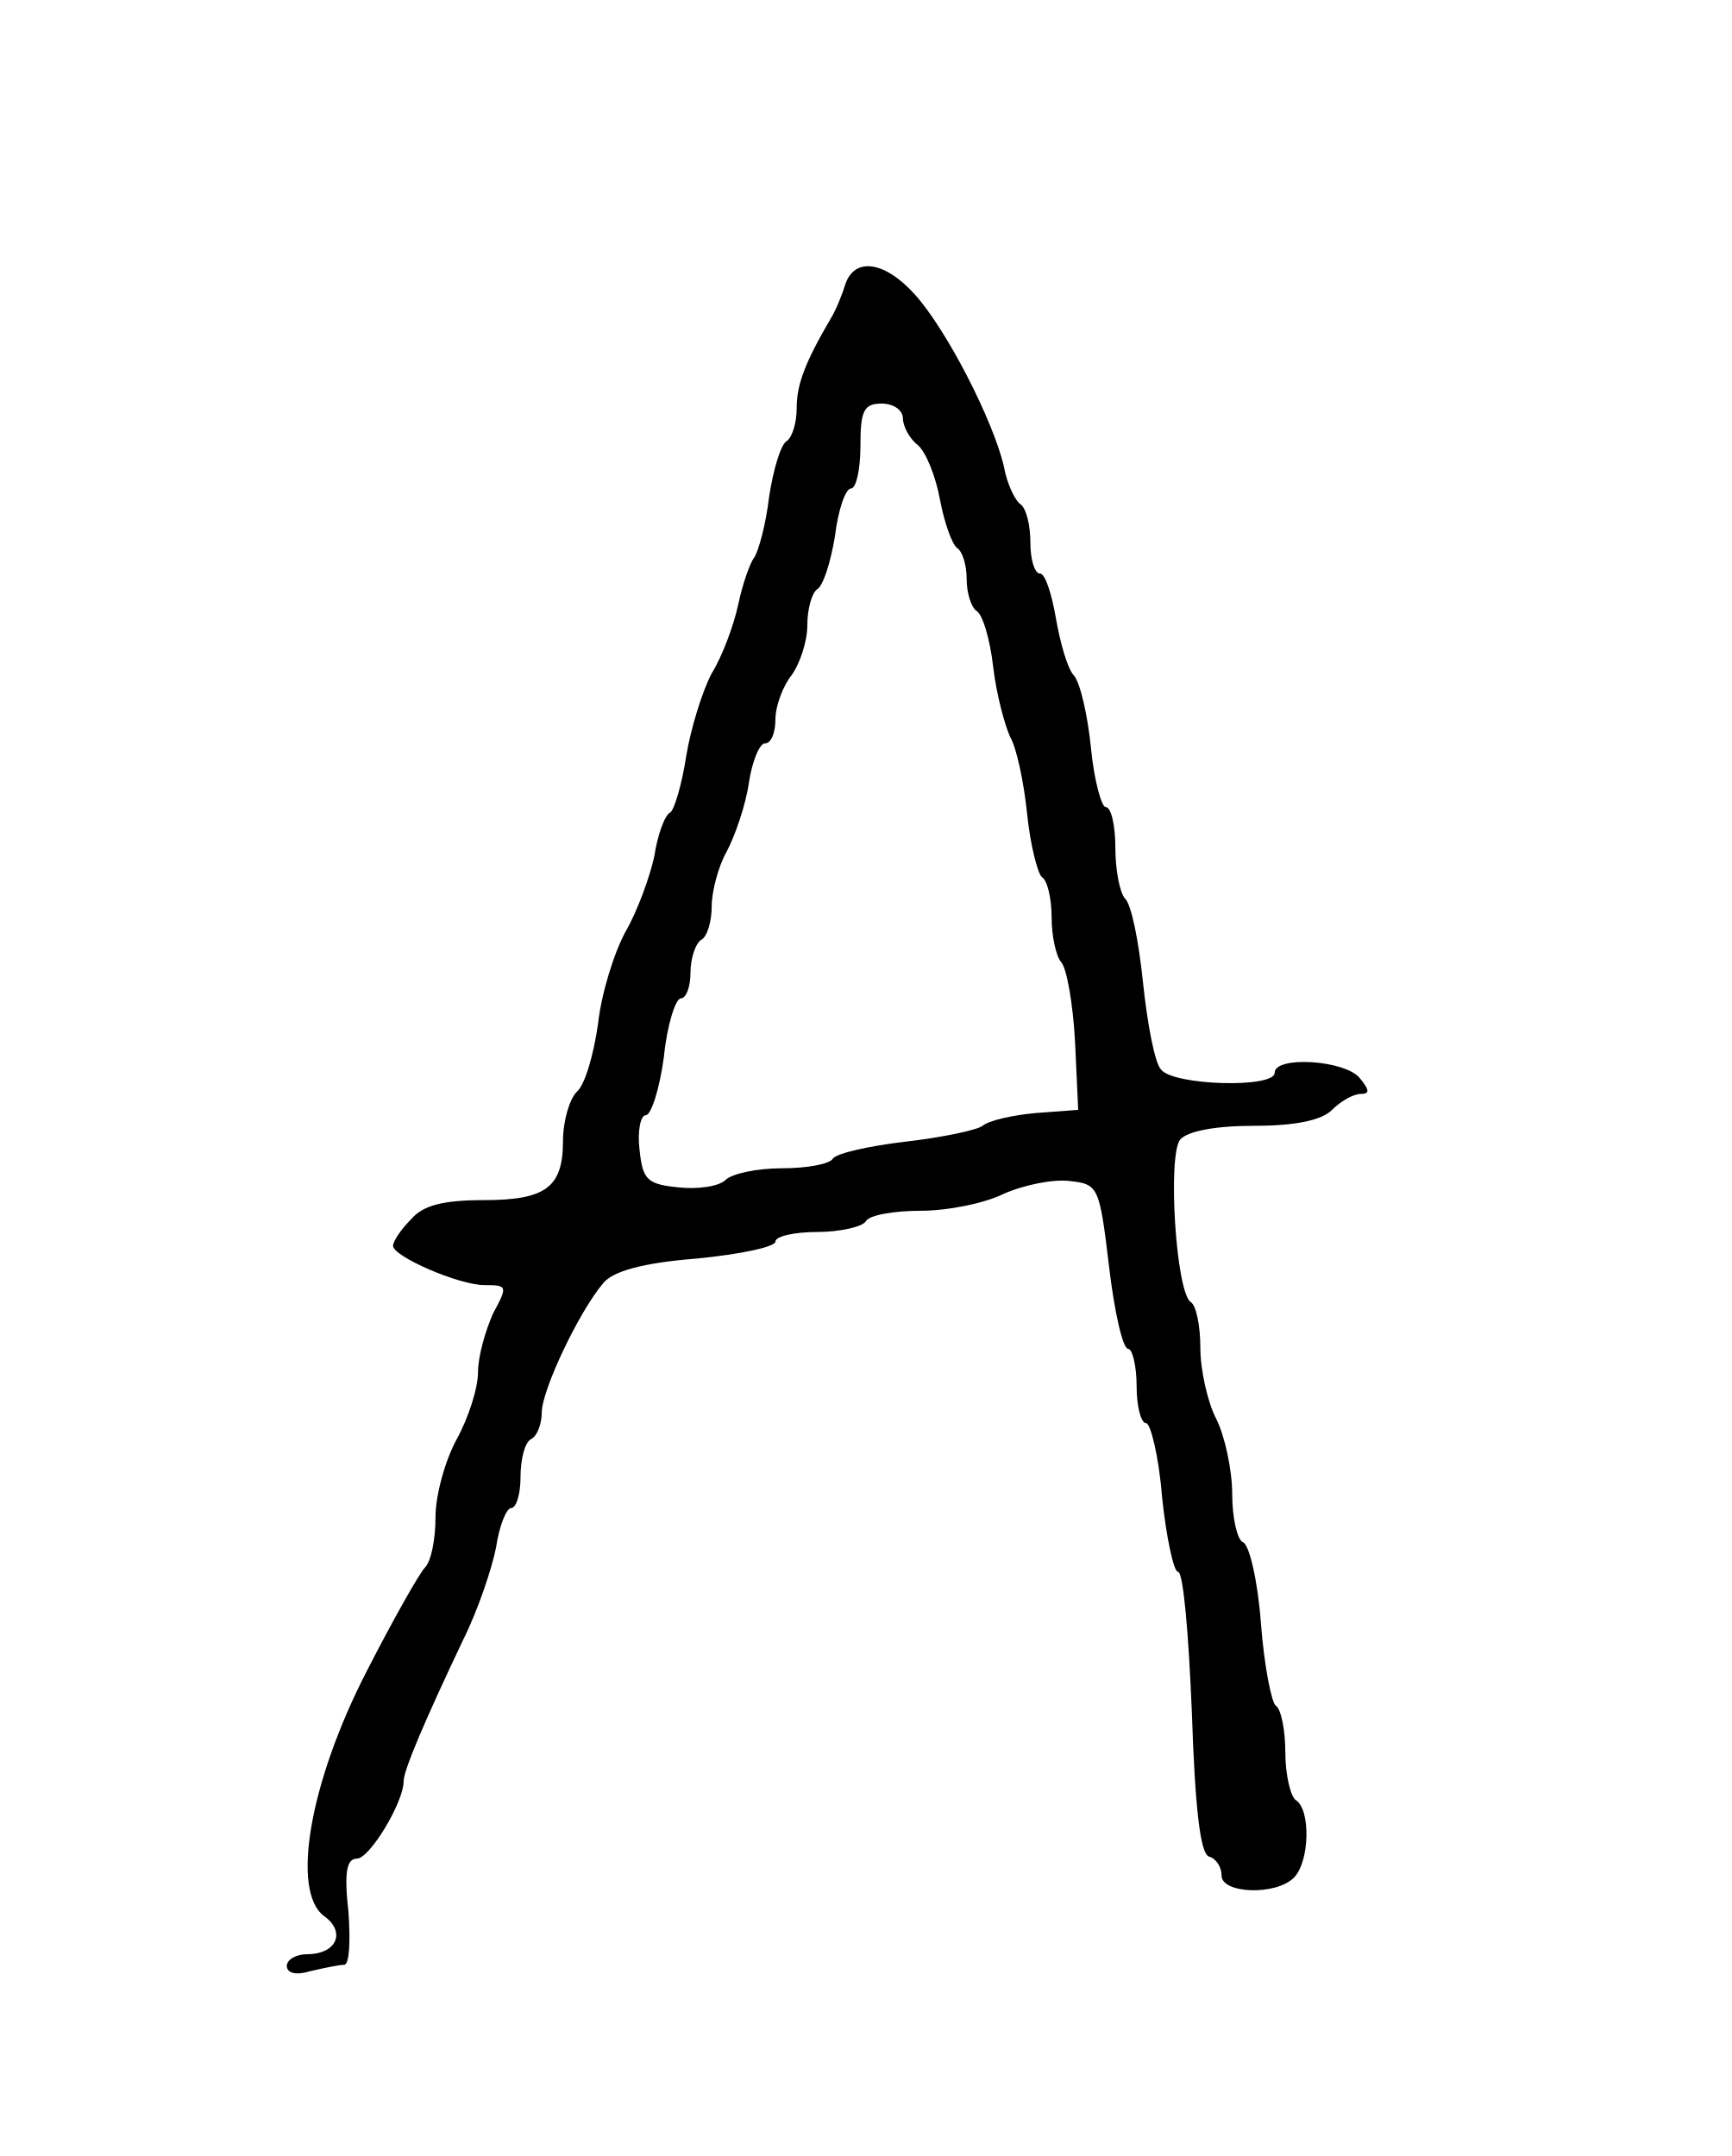
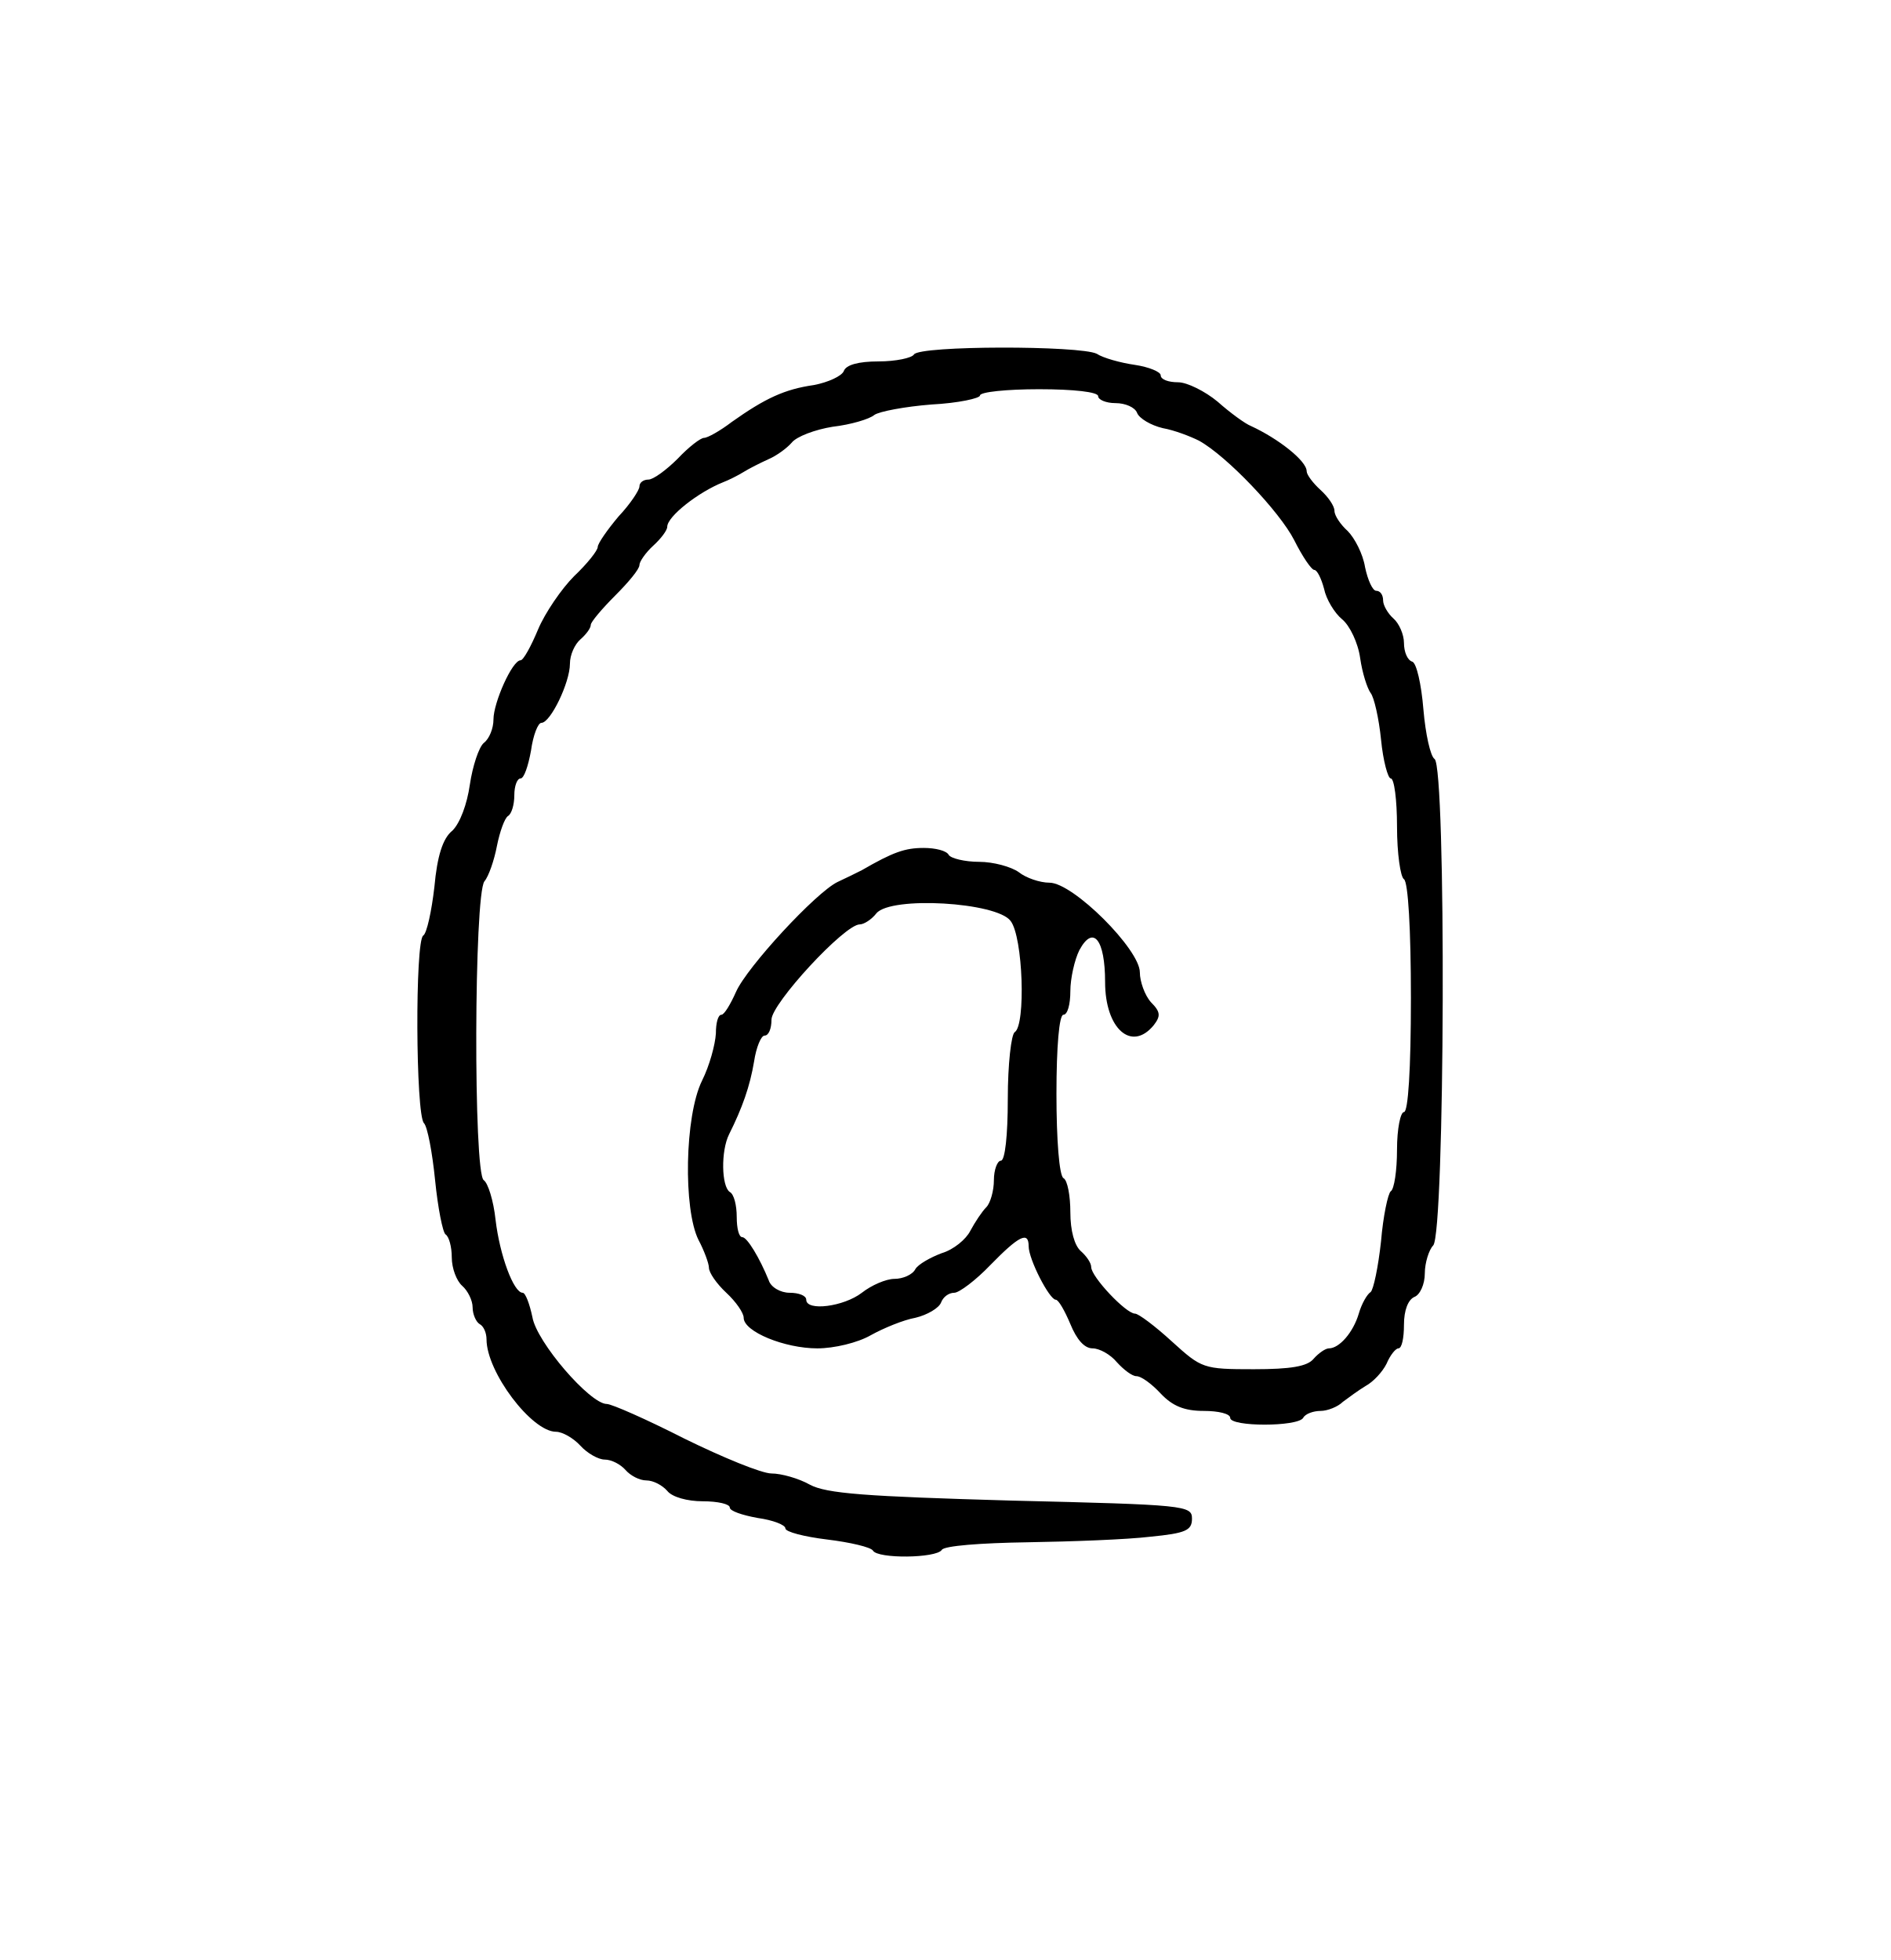
- <svg xmlns="http://www.w3.org/2000/svg" version="1.0" width="163pt" height="203pt" viewBox="0 0 163 203" preserveAspectRatio="xMidYMid meet">
-   <g transform="translate(0,203) scale(0.1,-0.1)" fill="#000000" stroke="none">
-     <path d="M796 1763 c-3 -10 -9 -25 -14 -33 -24 -41 -32 -62 -32 -84 0 -14 -4 -27 -9 -31 -6 -3 -13 -27 -17 -53 -3 -26 -10 -51 -14 -57 -4 -5 -11 -25 -15 -44 -4 -19 -15 -49 -25 -65 -9 -17 -20 -53 -24 -78 -4 -26 -11 -50 -15 -53 -5 -2 -12 -21 -15 -41 -4 -19 -16 -52 -27 -71 -11 -20 -23 -59 -26 -87 -4 -28 -12 -57 -20 -64 -7 -7 -13 -28 -13 -46 0 -44 -16 -56 -75 -56 -38 0 -57 -5 -68 -18 -10 -10 -17 -21 -17 -25 0 -10 62 -37 86 -37 22 0 22 -1 8 -27 -7 -16 -14 -40 -14 -55 0 -15 -9 -43 -20 -63 -11 -20 -20 -53 -20 -73 0 -21 -4 -42 -10 -48 -5 -5 -30 -49 -55 -98 -54 -105 -71 -207 -40 -230 21 -15 12 -36 -16 -36 -10 0 -19 -5 -19 -11 0 -7 9 -9 22 -5 13 3 27 6 32 6 5 0 6 23 4 50 -4 36 -2 50 8 50 12 0 44 53 44 73 0 10 19 55 56 133 14 28 27 67 31 87 3 21 10 37 14 37 5 0 9 13 9 29 0 17 4 33 10 36 6 3 10 15 10 25 0 21 35 95 58 122 9 11 37 19 88 23 41 4 74 11 74 16 0 5 18 9 39 9 22 0 43 5 46 10 3 6 27 10 52 10 25 0 60 7 78 16 18 8 46 14 62 12 27 -3 28 -5 37 -80 5 -43 13 -78 18 -78 4 0 8 -16 8 -35 0 -19 4 -35 9 -35 4 0 12 -31 15 -70 4 -38 11 -70 15 -70 5 0 10 -59 13 -132 3 -91 8 -133 16 -136 7 -2 12 -10 12 -18 0 -17 51 -19 68 -2 15 15 16 64 2 73 -5 3 -10 24 -10 45 0 21 -4 41 -9 44 -4 3 -11 38 -14 78 -3 40 -11 74 -17 76 -5 2 -10 22 -10 45 0 23 -7 55 -15 71 -8 15 -15 46 -15 67 0 21 -4 40 -9 43 -14 9 -22 138 -10 153 7 8 33 13 70 13 38 0 63 5 73 15 8 8 20 15 27 15 9 0 8 4 -1 15 -14 17 -80 21 -80 5 0 -15 -96 -12 -107 3 -6 6 -13 44 -17 82 -4 39 -11 74 -17 79 -5 6 -9 27 -9 48 0 21 -4 38 -9 38 -4 0 -11 25 -14 56 -3 30 -10 61 -16 68 -6 6 -13 31 -17 54 -4 23 -10 42 -15 42 -5 0 -9 13 -9 29 0 17 -4 32 -9 36 -5 3 -13 19 -16 36 -10 43 -54 129 -84 162 -28 31 -56 35 -65 10z m54 -127 c0 -7 6 -19 14 -25 8 -7 17 -30 21 -52 4 -21 11 -41 16 -45 5 -3 9 -16 9 -29 0 -13 4 -26 9 -30 6 -3 13 -27 16 -53 3 -26 11 -55 16 -66 6 -10 13 -43 16 -73 3 -29 10 -56 14 -59 5 -3 9 -20 9 -38 0 -17 4 -36 9 -42 5 -5 11 -38 13 -74 l3 -65 -40 -3 c-22 -2 -44 -7 -50 -12 -5 -4 -38 -11 -73 -15 -34 -4 -65 -11 -68 -16 -3 -5 -24 -9 -48 -9 -23 0 -47 -5 -53 -11 -6 -6 -26 -9 -44 -7 -30 3 -34 7 -37 36 -2 17 1 32 6 32 5 0 13 25 17 55 3 30 11 55 16 55 5 0 9 11 9 24 0 14 5 28 10 31 6 3 10 18 10 32 0 13 6 37 14 51 8 15 18 44 21 65 3 20 10 37 15 37 6 0 10 10 10 23 0 12 7 31 15 41 8 11 15 32 15 47 0 15 4 30 9 34 6 3 13 26 17 50 3 25 10 45 15 45 5 0 9 18 9 40 0 33 3 40 20 40 11 0 20 -6 20 -14z" />
+ <svg xmlns="http://www.w3.org/2000/svg" version="1.0" width="272pt" height="282pt" viewBox="0 0 272 282" preserveAspectRatio="xMidYMid meet">
+   <g transform="translate(0,282) scale(0.1,-0.1)" fill="#000000" stroke="none">
+     <path d="M1315 2310 c-3 -5 -26 -10 -51 -10 -29 0 -47 -5 -50 -14 -3 -7 -22 -16 -43 -20 -42 -6 -70 -19 -118 -53 -17 -13 -35 -23 -40 -23 -5 0 -22 -13 -38 -30 -16 -16 -35 -30 -42 -30 -7 0 -13 -4 -13 -10 0 -5 -13 -25 -30 -43 -16 -19 -30 -39 -30 -44 0 -5 -15 -24 -34 -42 -18 -18 -42 -53 -52 -77 -10 -24 -21 -44 -25 -44 -12 0 -39 -61 -39 -85 0 -13 -6 -28 -14 -34 -7 -6 -16 -33 -20 -60 -4 -28 -14 -55 -25 -66 -14 -11 -22 -37 -26 -81 -4 -35 -11 -67 -16 -70 -12 -7 -11 -258 1 -270 5 -5 12 -42 16 -82 4 -40 11 -75 15 -78 5 -3 9 -18 9 -33 0 -16 7 -34 15 -41 8 -7 15 -21 15 -31 0 -10 5 -21 10 -24 6 -3 10 -13 10 -22 0 -47 65 -133 100 -133 9 0 25 -9 35 -20 10 -11 26 -20 35 -20 10 0 23 -7 30 -15 7 -8 20 -15 30 -15 10 0 23 -7 30 -15 7 -9 29 -15 51 -15 22 0 39 -4 39 -9 0 -5 18 -11 40 -15 22 -3 40 -10 40 -15 0 -5 27 -12 60 -16 33 -4 63 -11 66 -16 7 -12 91 -11 99 1 3 6 57 10 123 11 64 1 144 4 177 8 51 5 60 9 60 26 0 19 -9 20 -260 26 -210 6 -266 10 -290 23 -16 9 -41 16 -55 16 -14 0 -70 23 -125 50 -55 28 -105 50 -112 50 -24 0 -101 89 -107 125 -4 19 -10 35 -14 35 -13 0 -33 54 -39 105 -3 28 -11 53 -17 57 -15 10 -14 411 1 430 6 7 14 30 18 51 4 20 11 40 16 43 5 3 9 16 9 30 0 13 4 24 9 24 5 0 11 18 15 40 3 22 10 40 15 40 13 0 41 58 41 85 0 13 7 28 15 35 8 7 15 16 15 21 0 4 16 23 35 42 19 19 35 38 35 44 0 5 9 18 20 28 11 10 20 22 20 27 0 15 45 50 80 64 8 3 22 10 30 15 8 5 24 13 35 18 12 5 27 16 34 24 7 9 34 19 59 23 26 3 53 11 60 17 7 5 44 12 82 15 39 2 70 9 70 13 0 5 38 9 85 9 50 0 85 -4 85 -10 0 -5 11 -10 25 -10 14 0 28 -6 31 -14 3 -8 20 -18 37 -22 17 -3 40 -12 52 -18 40 -22 116 -102 137 -143 12 -24 25 -43 29 -43 4 0 10 -12 14 -27 3 -15 15 -35 26 -44 11 -9 23 -34 26 -56 3 -21 10 -43 15 -50 5 -6 12 -37 15 -67 3 -31 10 -56 14 -56 5 0 9 -31 9 -69 0 -39 5 -73 10 -76 6 -4 10 -72 10 -171 0 -103 -4 -164 -10 -164 -5 0 -10 -24 -10 -54 0 -30 -4 -57 -9 -60 -4 -3 -11 -36 -14 -72 -4 -37 -11 -70 -15 -73 -5 -3 -13 -17 -17 -31 -8 -27 -28 -50 -43 -50 -5 0 -15 -7 -22 -15 -9 -11 -33 -15 -86 -15 -73 0 -75 1 -118 40 -24 22 -48 40 -53 40 -13 0 -63 53 -63 67 0 6 -7 16 -15 23 -9 8 -15 29 -15 56 0 23 -4 46 -10 49 -6 4 -10 55 -10 121 0 69 4 114 10 114 6 0 10 15 10 34 0 18 6 45 13 59 20 37 37 15 37 -46 0 -67 38 -101 70 -62 10 13 10 19 -4 33 -9 10 -16 30 -16 43 0 33 -96 129 -130 129 -14 0 -34 7 -44 15 -11 8 -37 15 -57 15 -21 0 -41 5 -44 10 -3 6 -19 10 -36 10 -27 0 -44 -6 -89 -32 -8 -4 -24 -12 -35 -17 -31 -15 -130 -122 -146 -158 -8 -18 -17 -33 -21 -33 -5 0 -8 -12 -8 -27 -1 -16 -9 -46 -20 -68 -25 -51 -27 -185 -5 -229 8 -15 15 -34 15 -40 0 -7 11 -23 25 -36 14 -13 25 -29 25 -36 0 -20 59 -44 106 -44 24 0 58 8 77 19 18 10 47 22 64 25 17 4 34 14 37 22 3 8 11 14 19 14 7 0 31 18 52 40 41 42 55 49 55 27 0 -19 30 -77 39 -77 4 0 13 -16 21 -35 9 -22 20 -35 32 -35 10 0 26 -9 35 -20 10 -11 22 -20 28 -20 7 0 22 -11 35 -25 17 -18 34 -25 62 -25 21 0 38 -4 38 -10 0 -13 97 -13 105 0 3 6 15 10 25 10 10 0 25 6 32 13 8 6 23 17 33 23 11 6 24 20 30 32 5 12 13 22 17 22 5 0 8 15 8 34 0 21 6 36 15 40 8 3 15 18 15 34 0 15 6 34 12 40 17 17 19 689 2 700 -6 4 -13 36 -16 71 -3 37 -10 67 -16 69 -7 2 -12 14 -12 27 0 12 -7 28 -15 35 -8 7 -15 19 -15 26 0 8 -4 14 -10 14 -5 0 -12 15 -16 34 -3 19 -15 42 -25 52 -10 9 -19 22 -19 29 0 7 -9 20 -20 30 -11 10 -20 22 -20 27 0 15 -41 47 -80 65 -8 3 -30 19 -48 35 -18 15 -44 28 -57 28 -14 0 -25 4 -25 10 0 5 -17 12 -37 15 -21 3 -46 10 -55 16 -24 12 -255 12 -263 -1z m139 -815 c18 -23 22 -150 6 -160 -5 -3 -10 -46 -10 -96 0 -53 -4 -89 -10 -89 -5 0 -10 -13 -10 -28 0 -15 -5 -33 -11 -39 -6 -6 -16 -21 -23 -34 -6 -12 -24 -27 -41 -32 -16 -6 -34 -16 -38 -23 -4 -8 -18 -14 -30 -14 -12 0 -33 -9 -47 -20 -26 -20 -80 -27 -80 -10 0 6 -11 10 -24 10 -13 0 -27 8 -30 18 -13 32 -31 62 -38 62 -5 0 -8 13 -8 29 0 17 -4 33 -10 36 -12 8 -13 59 -1 83 19 38 30 69 36 105 3 20 10 37 15 37 6 0 10 10 10 23 0 23 105 137 127 137 6 0 17 7 24 16 21 25 173 16 193 -11z" />
  </g>
</svg>
